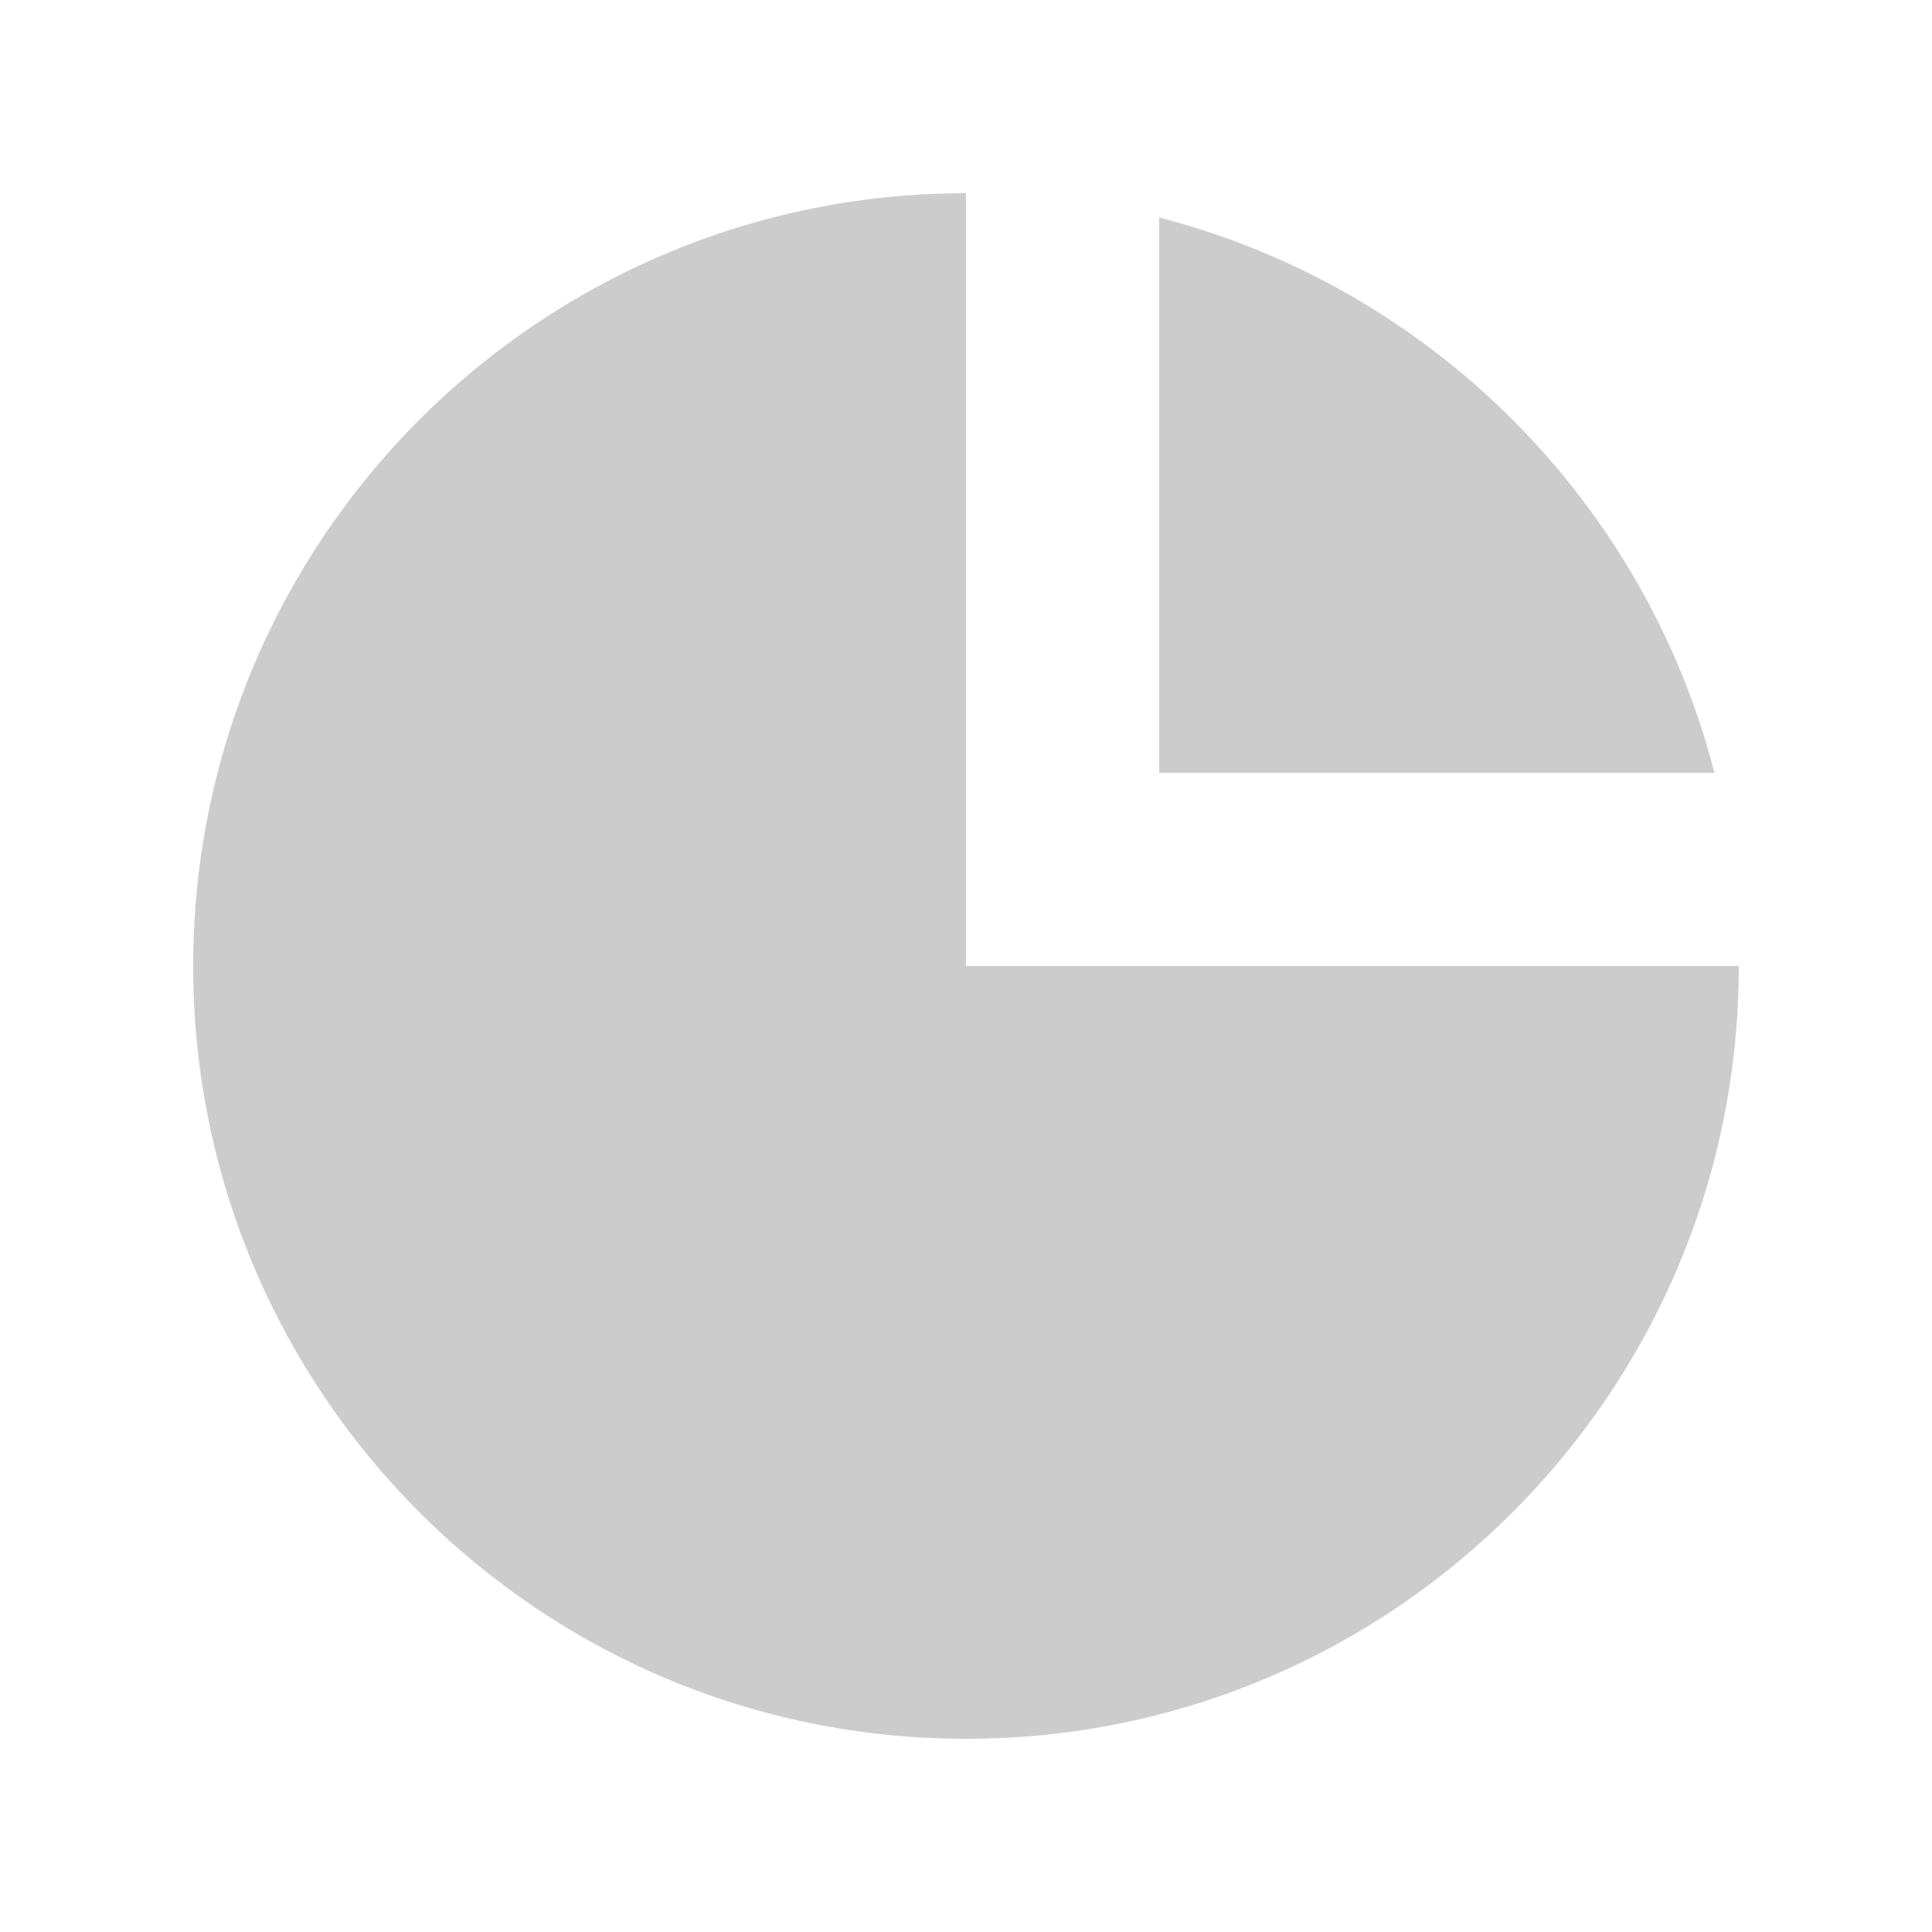
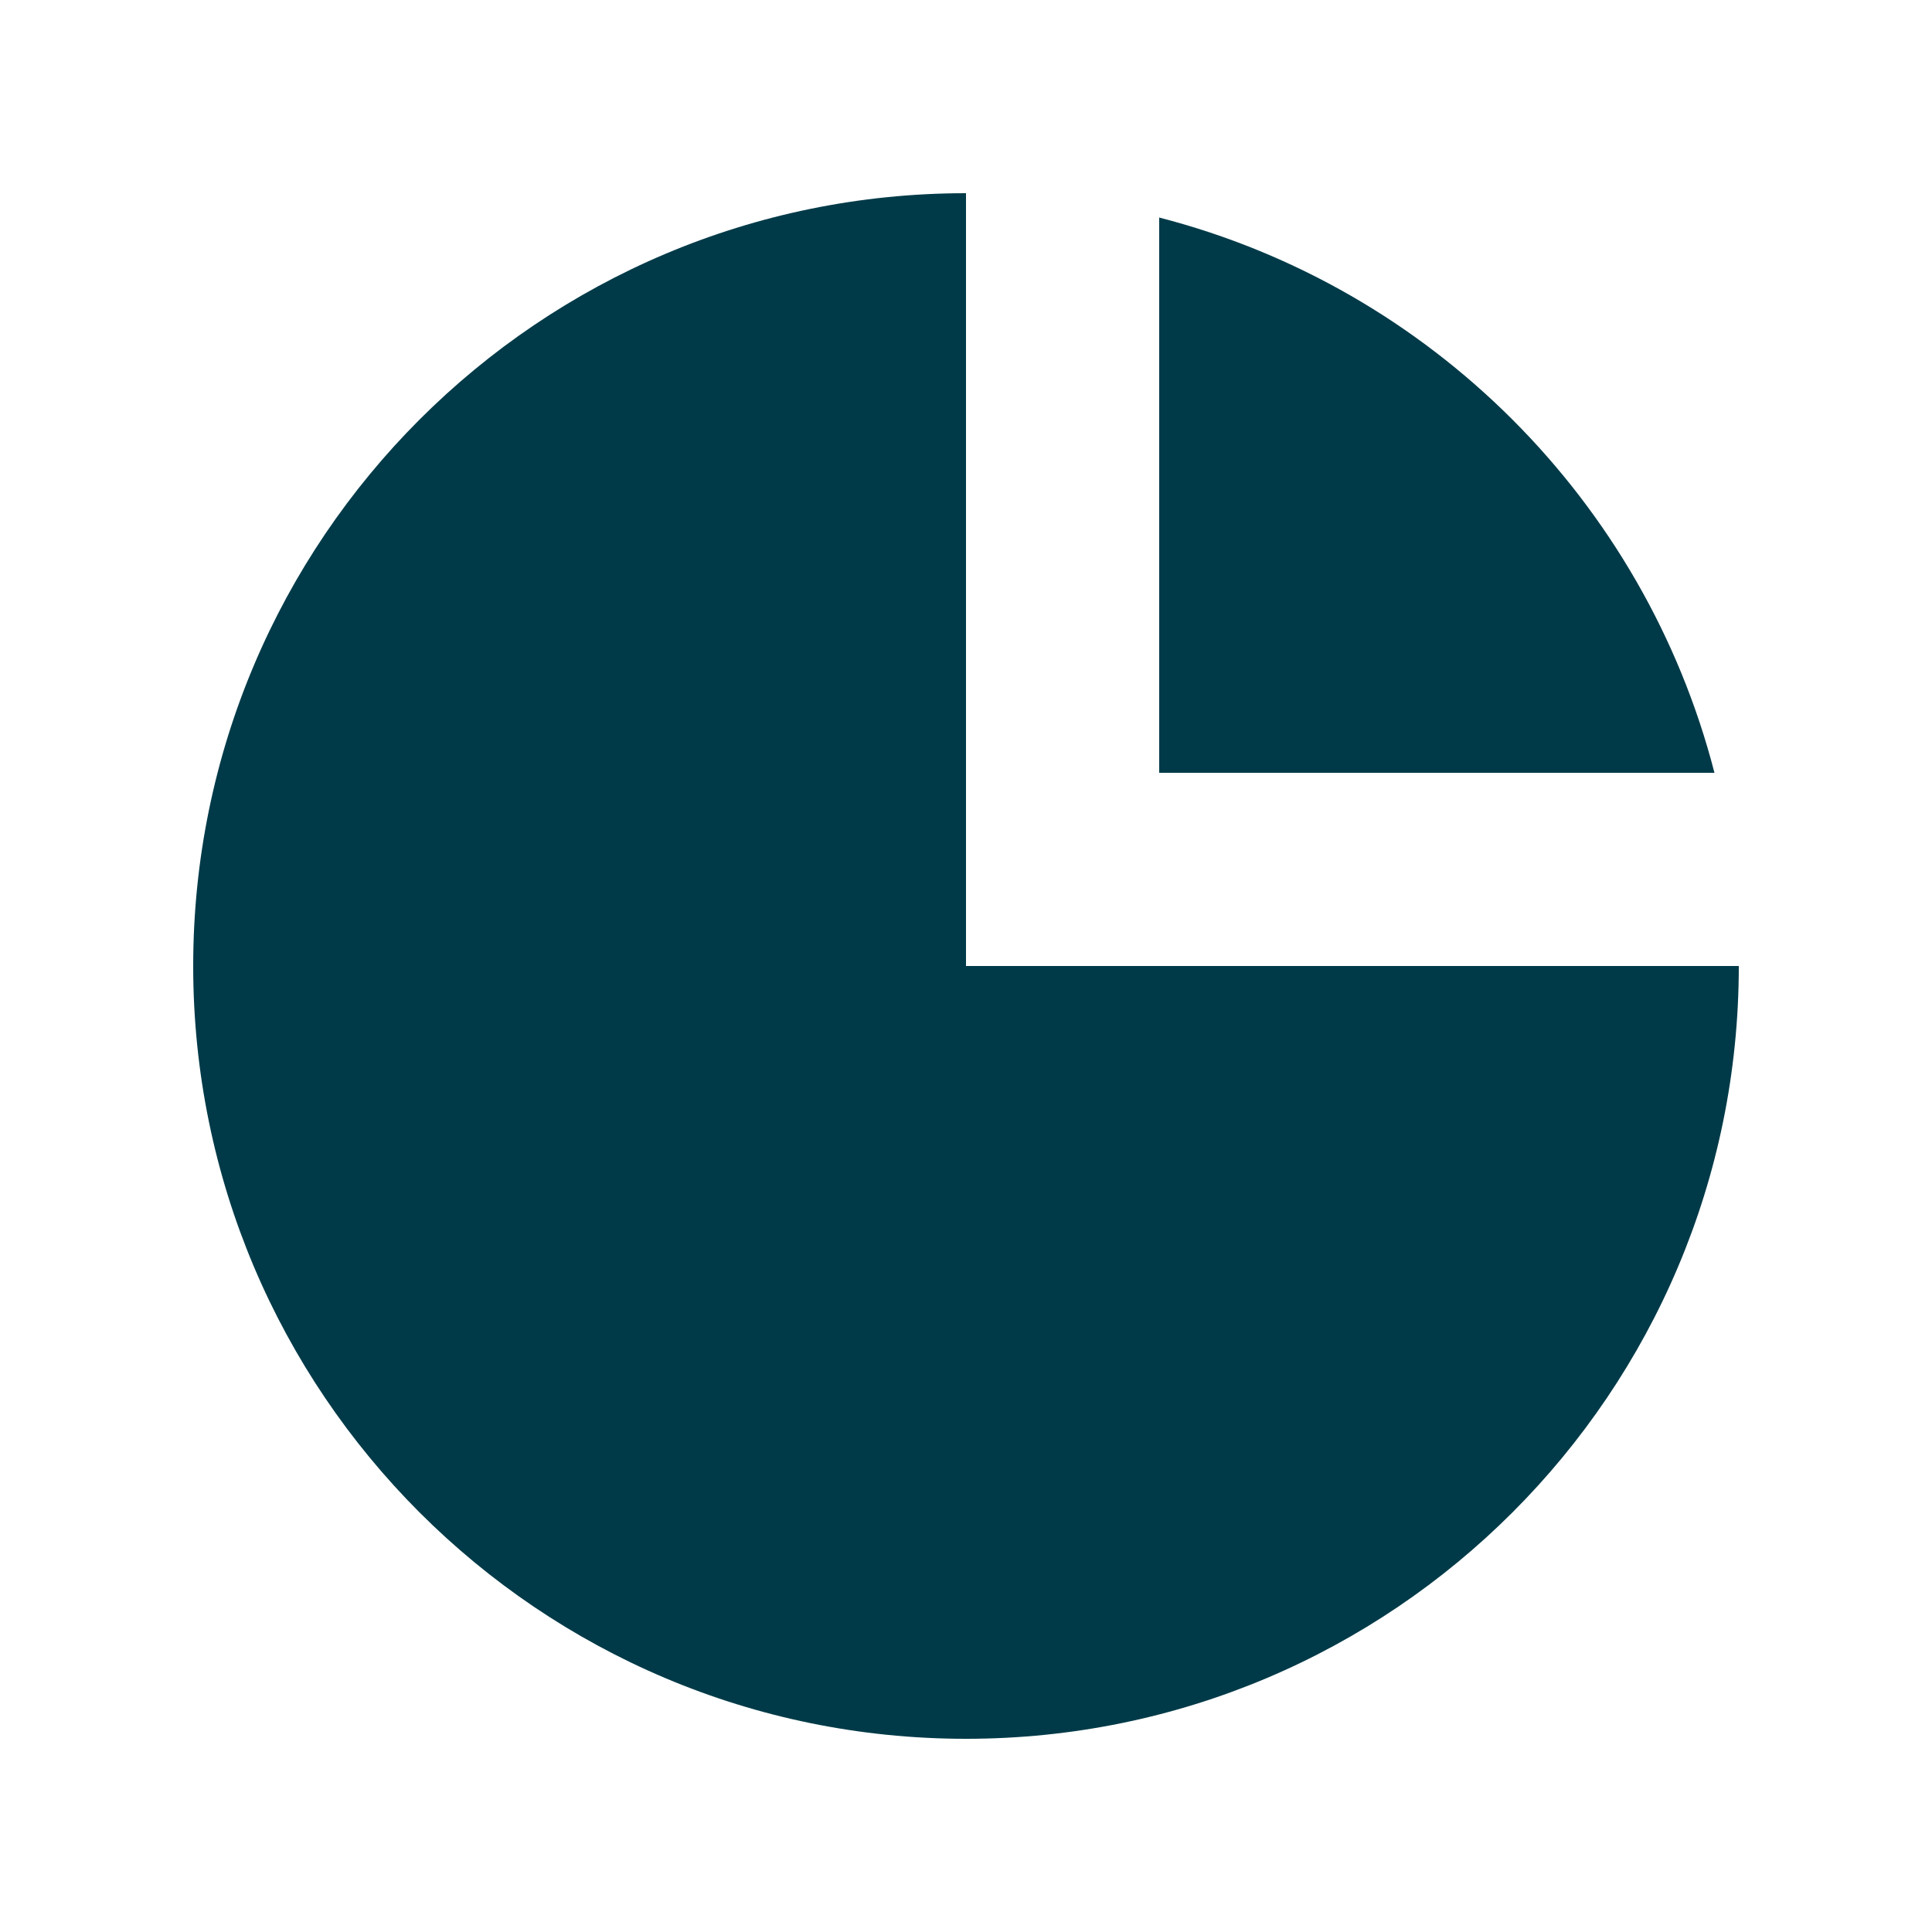
<svg xmlns="http://www.w3.org/2000/svg" viewBox="0 0 20 20">
-   <path d="M2 10C2 5.582 5.582 2 10 2V10H18C18 14.418 14.418 18 10 18C5.582 18 2 14.418 2 10Z" fill="#cccccc" />
-   <path d="M12 2.252C14.811 2.976 17.024 5.189 17.748 8H12V2.252Z" fill="#cccccc" />
+   <path d="M2 10C2 5.582 5.582 2 10 2V10H18C18 14.418 14.418 18 10 18C5.582 18 2 14.418 2 10Z" fill="#003A48" />
+   <path d="M12 2.252C14.811 2.976 17.024 5.189 17.748 8H12V2.252Z" fill="#003A48" />
</svg>
